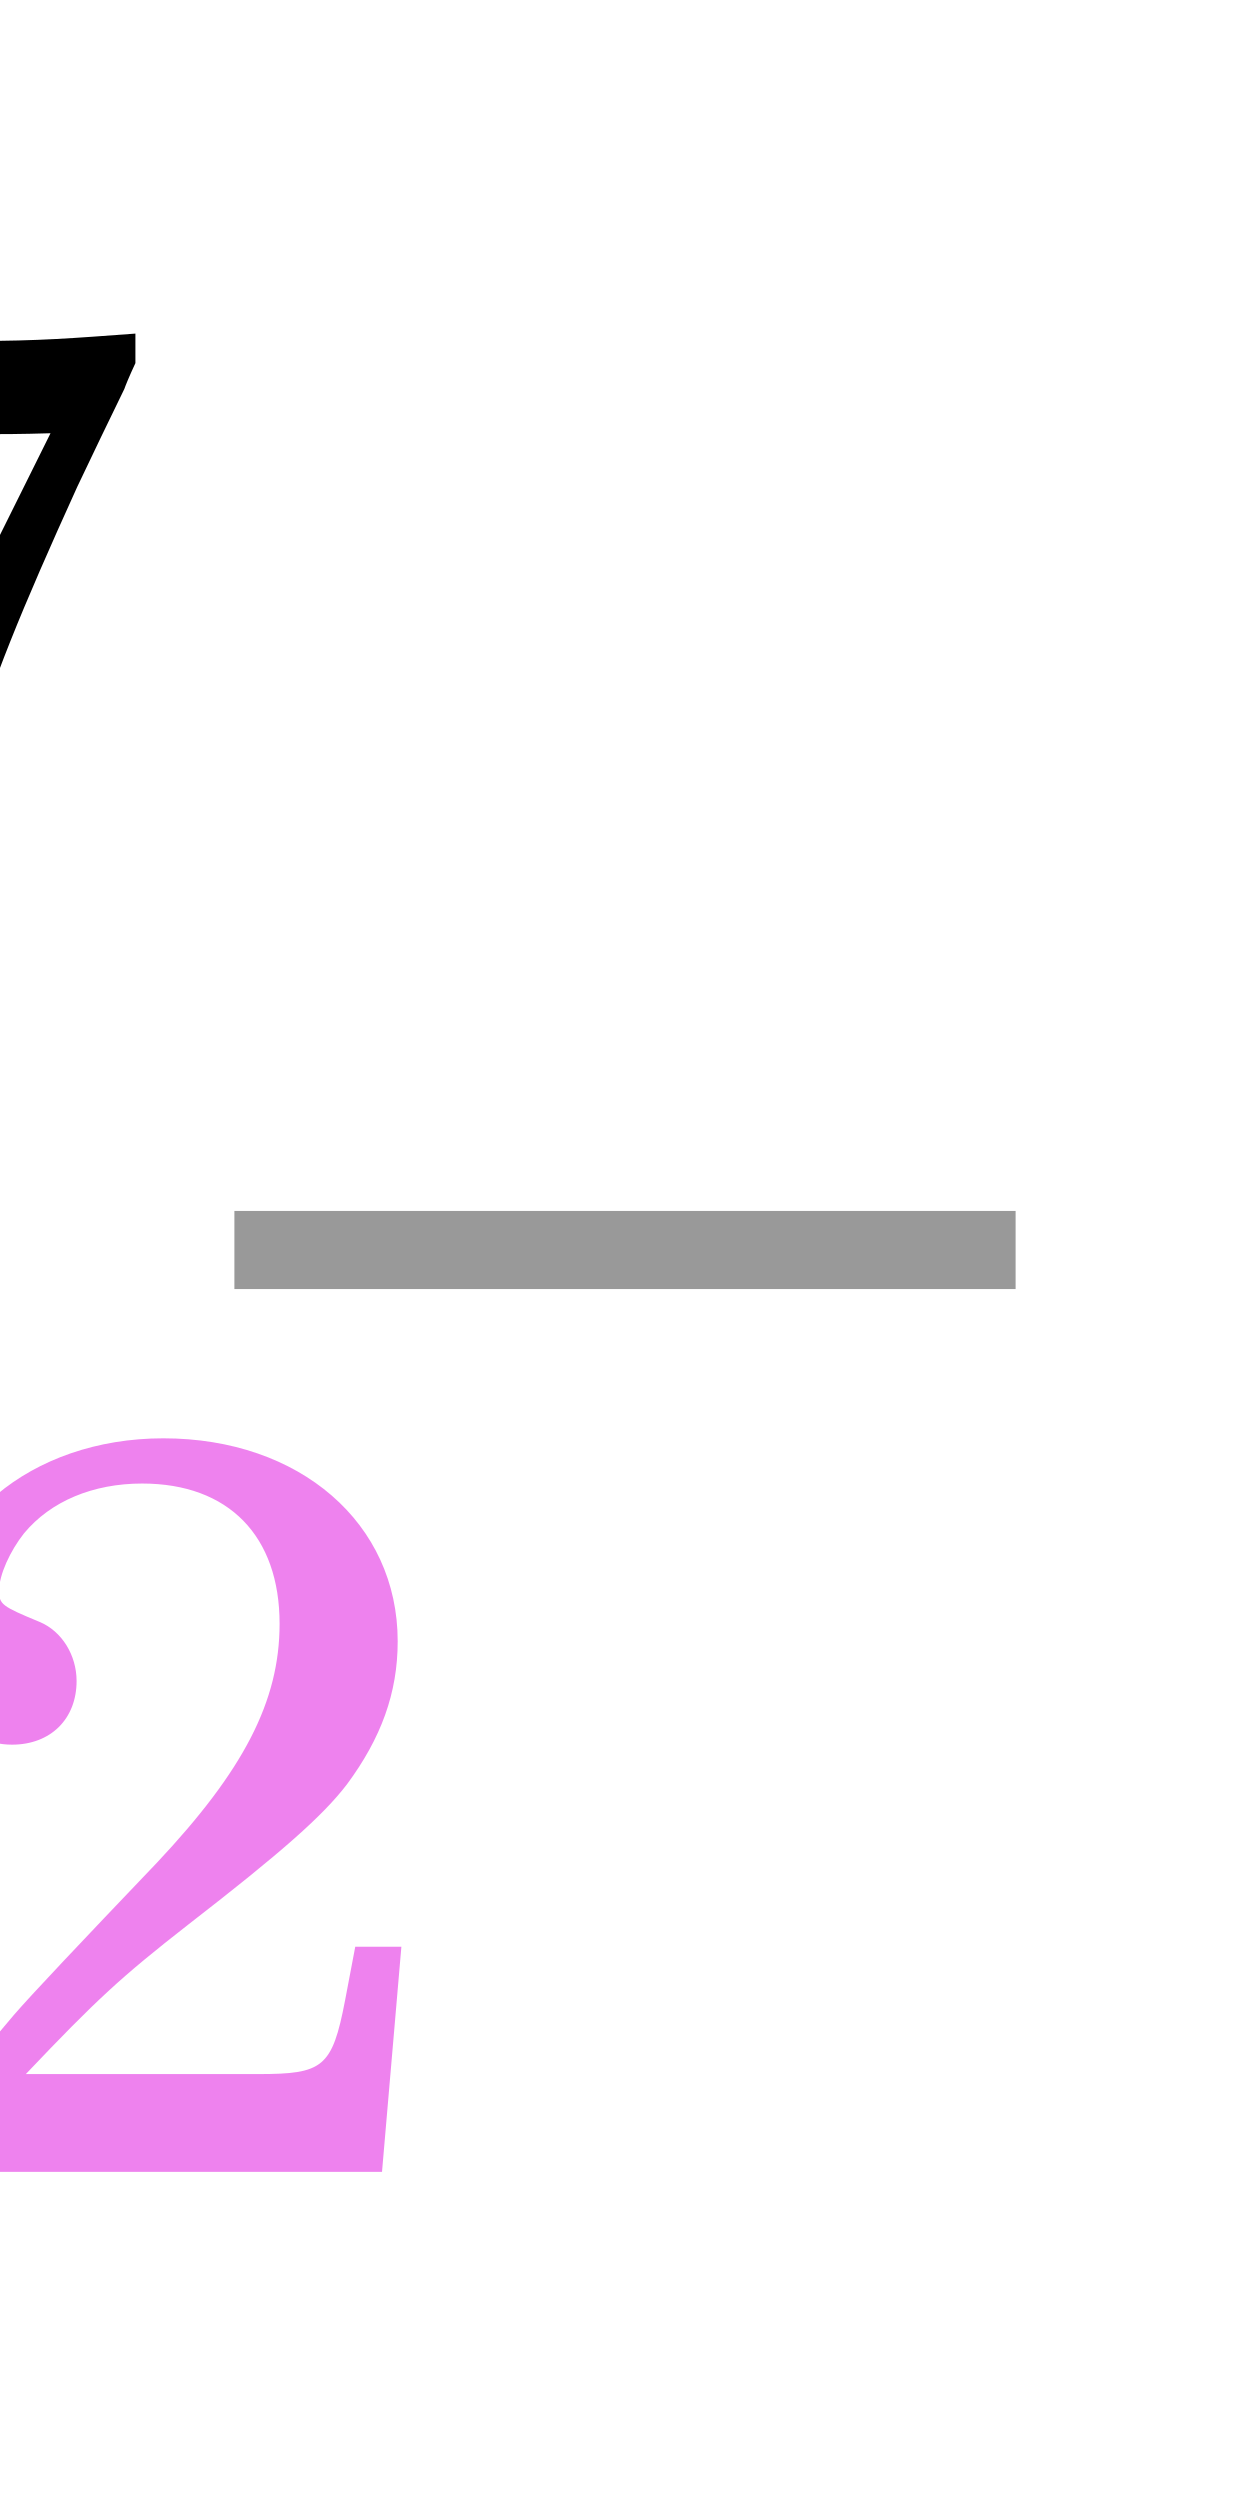
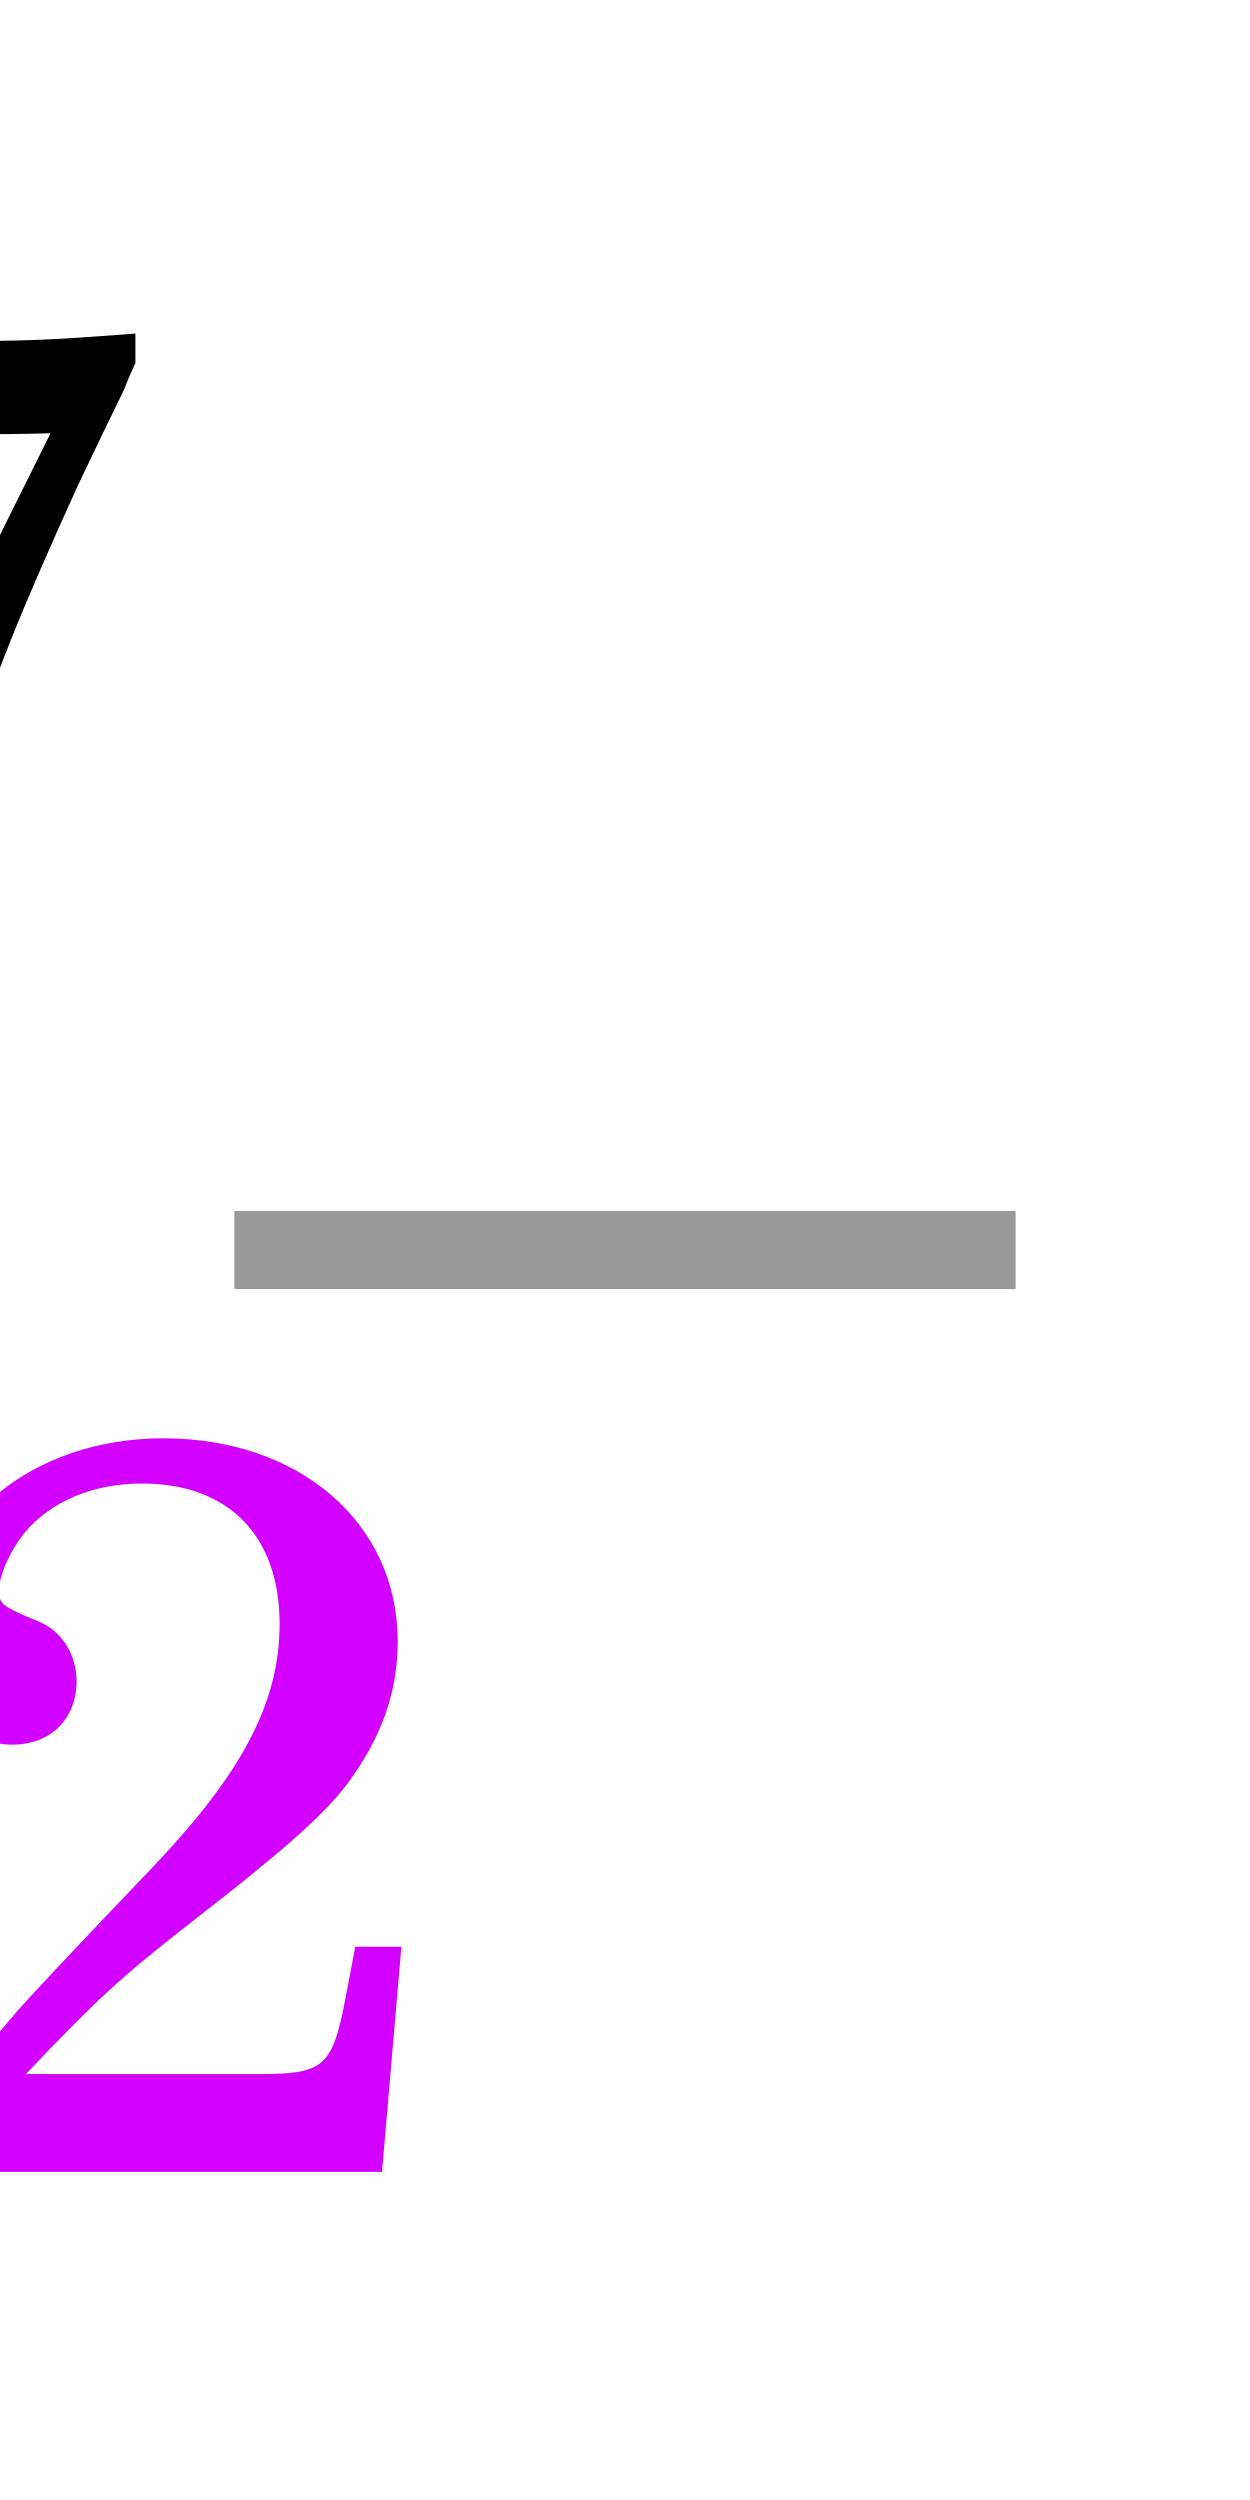
<svg xmlns="http://www.w3.org/2000/svg" width="80" height="160" viewBox="0 0 21.167 42.333" version="1.1" id="svg8">
  <defs id="defs2" />
  <g id="layer1">
    <text xml:space="preserve" style="font-size:17.639px;line-height:1.25;font-family:C059;-inkscape-font-specification:C059;text-align:center;letter-spacing:0px;word-spacing:0px;text-anchor:middle;stroke-width:0.265" x="10.486" y="17.992" id="text847">
      <tspan id="tspan845" x="10.486" y="17.992" style="stroke-width:0.265">7</tspan>
    </text>
-     <text xml:space="preserve" style="font-size:17.639px;line-height:1.25;font-family:C059;-inkscape-font-specification:C059;text-align:center;letter-spacing:0px;word-spacing:0px;text-anchor:middle;fill:#ee82ee;fill-opacity:1;stroke-width:0.265;" x="10.151" y="36.777" id="text847-3">
-       <tspan id="tspan845-6" x="10.151" y="36.777" style="fill:#ee82ee;fill-opacity:1;stroke-width:0.265;">12</tspan>
+     <text xml:space="preserve" style="font-size:17.639px;line-height:1.25;font-family:C059;-inkscape-font-specification:C059;text-align:center;letter-spacing:0px;word-spacing:0px;text-anchor:middle;fill:#d400ff;fill-opacity:1;stroke-width:0.265;" x="10.151" y="36.777" id="text847-3">
+       <tspan id="tspan845-6" x="10.151" y="36.777" style="fill:#d400ff;fill-opacity:1;stroke-width:0.265;">12</tspan>
    </text>
    <rect style="opacity:0.996;fill:#999999;stroke-width:0.296" id="rect867" width="13.229" height="1.323" x="3.969" y="20.505" />
  </g>
</svg>
